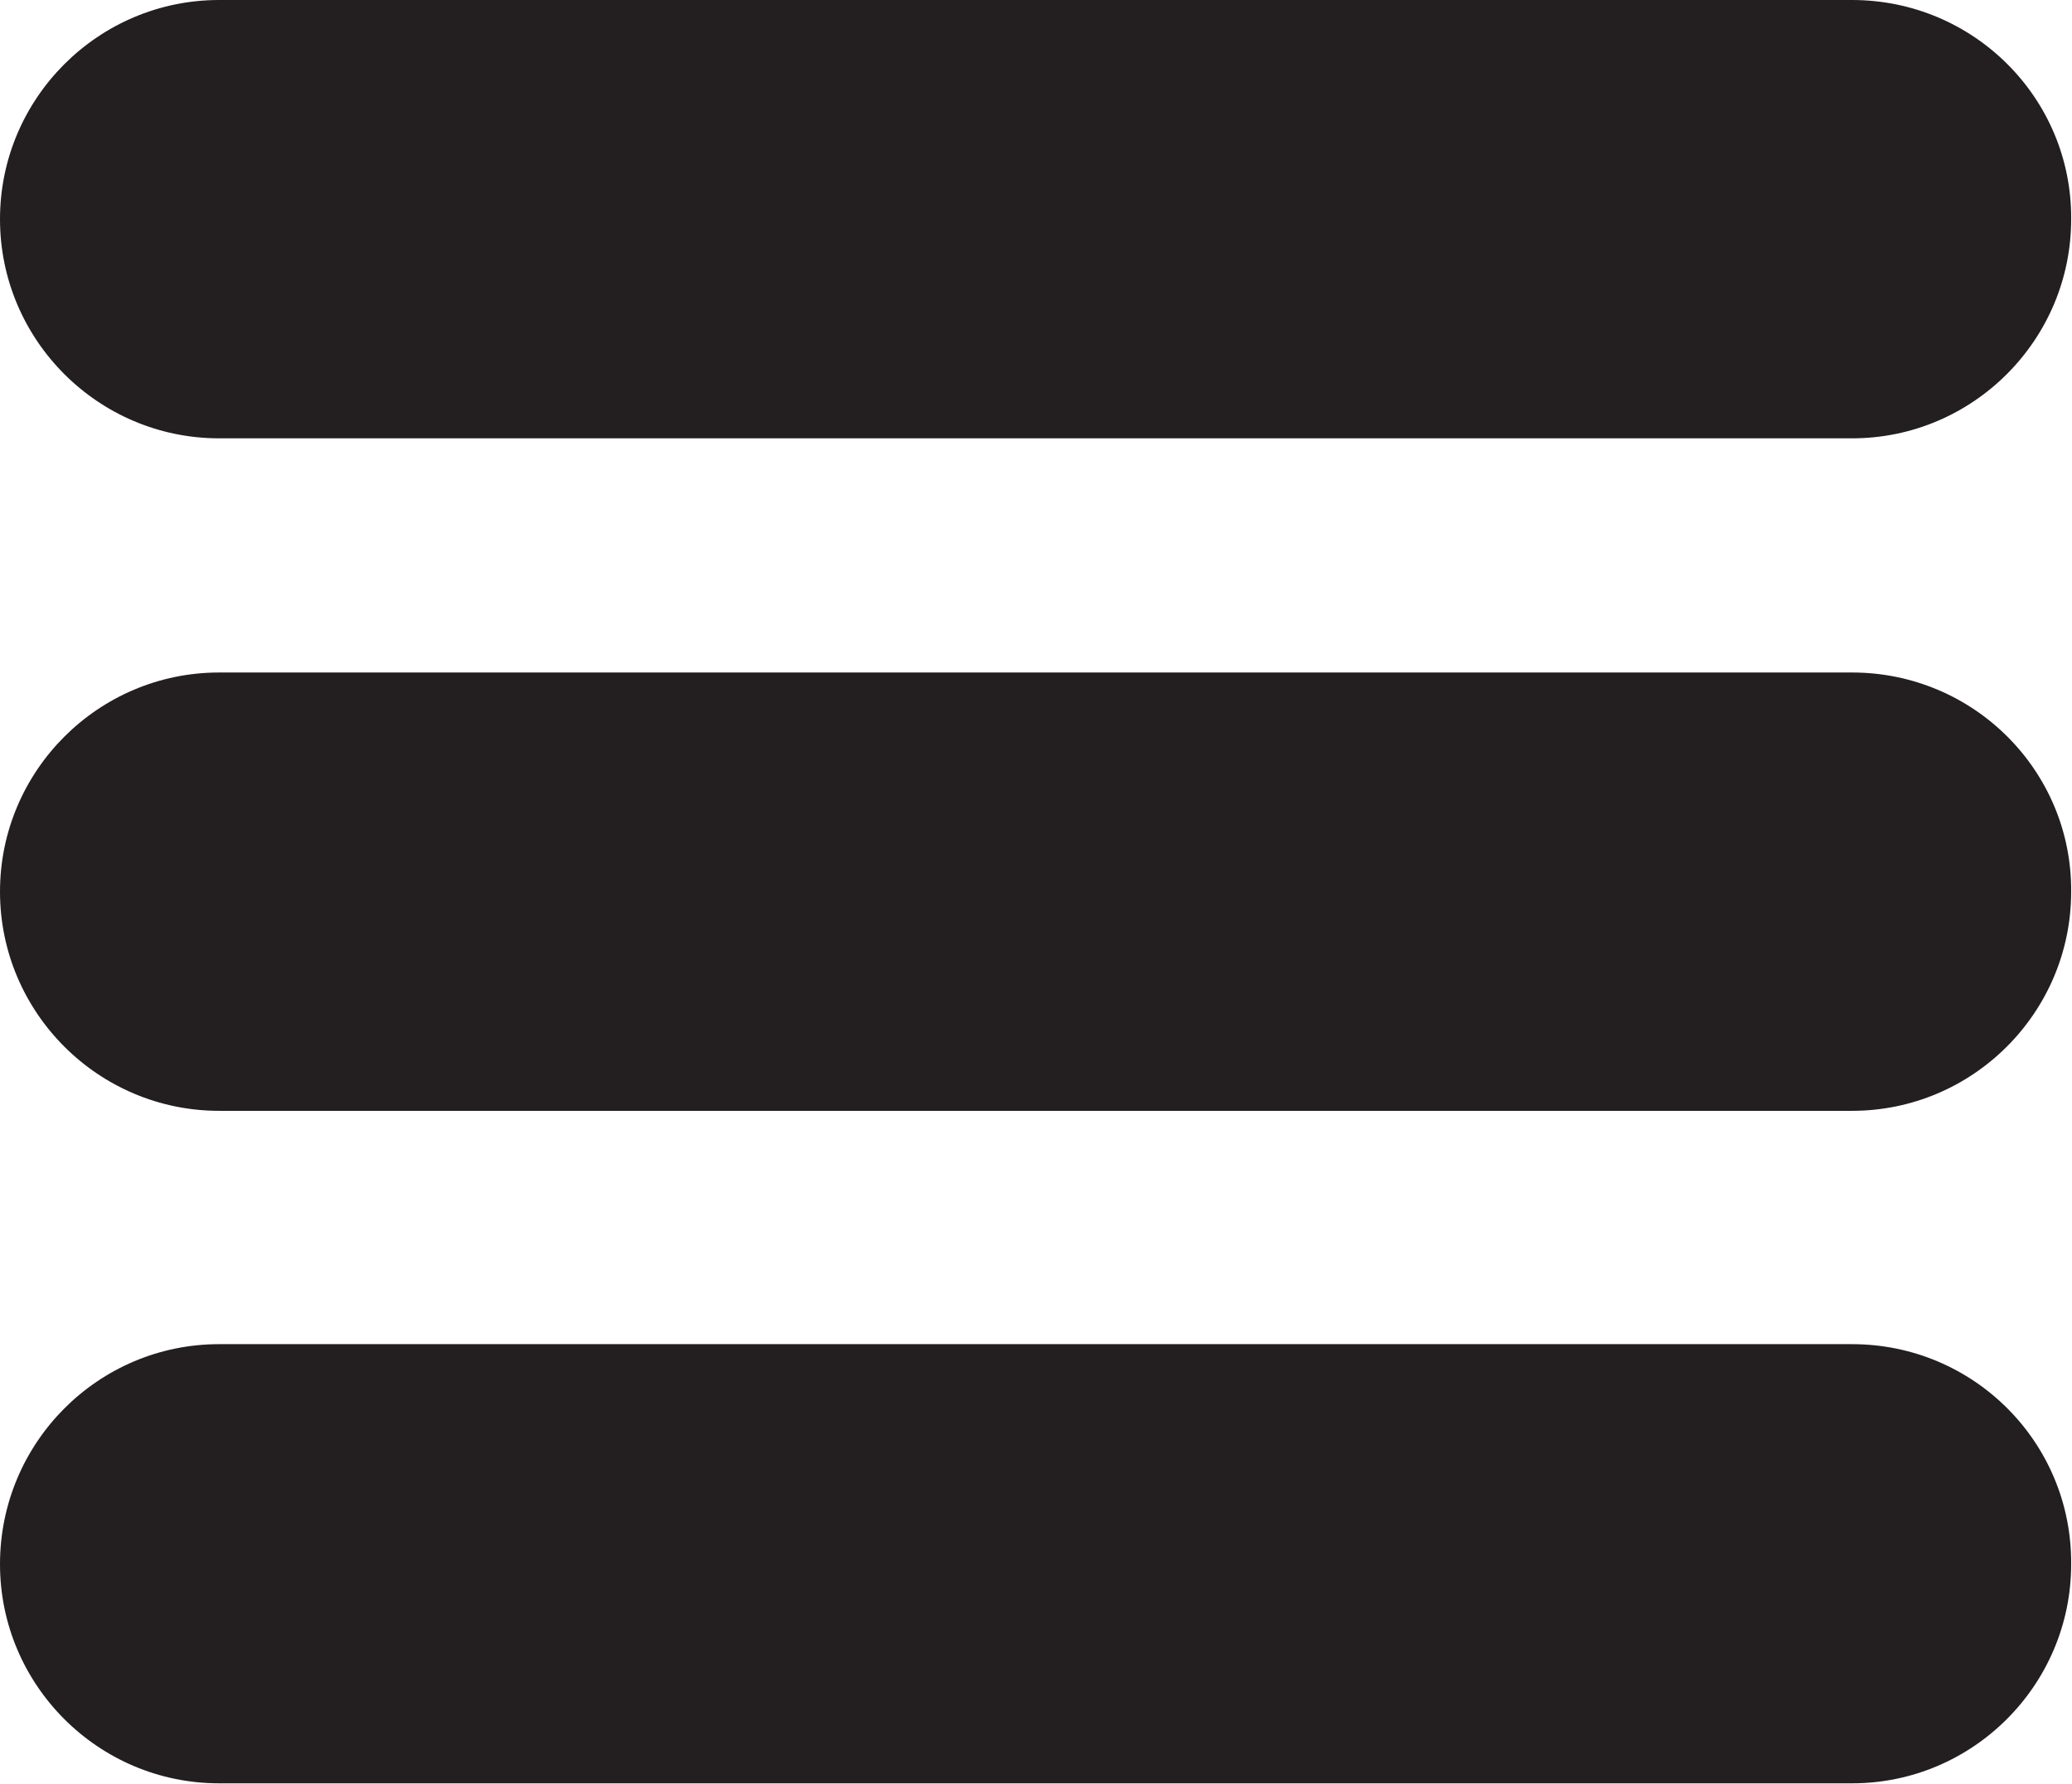
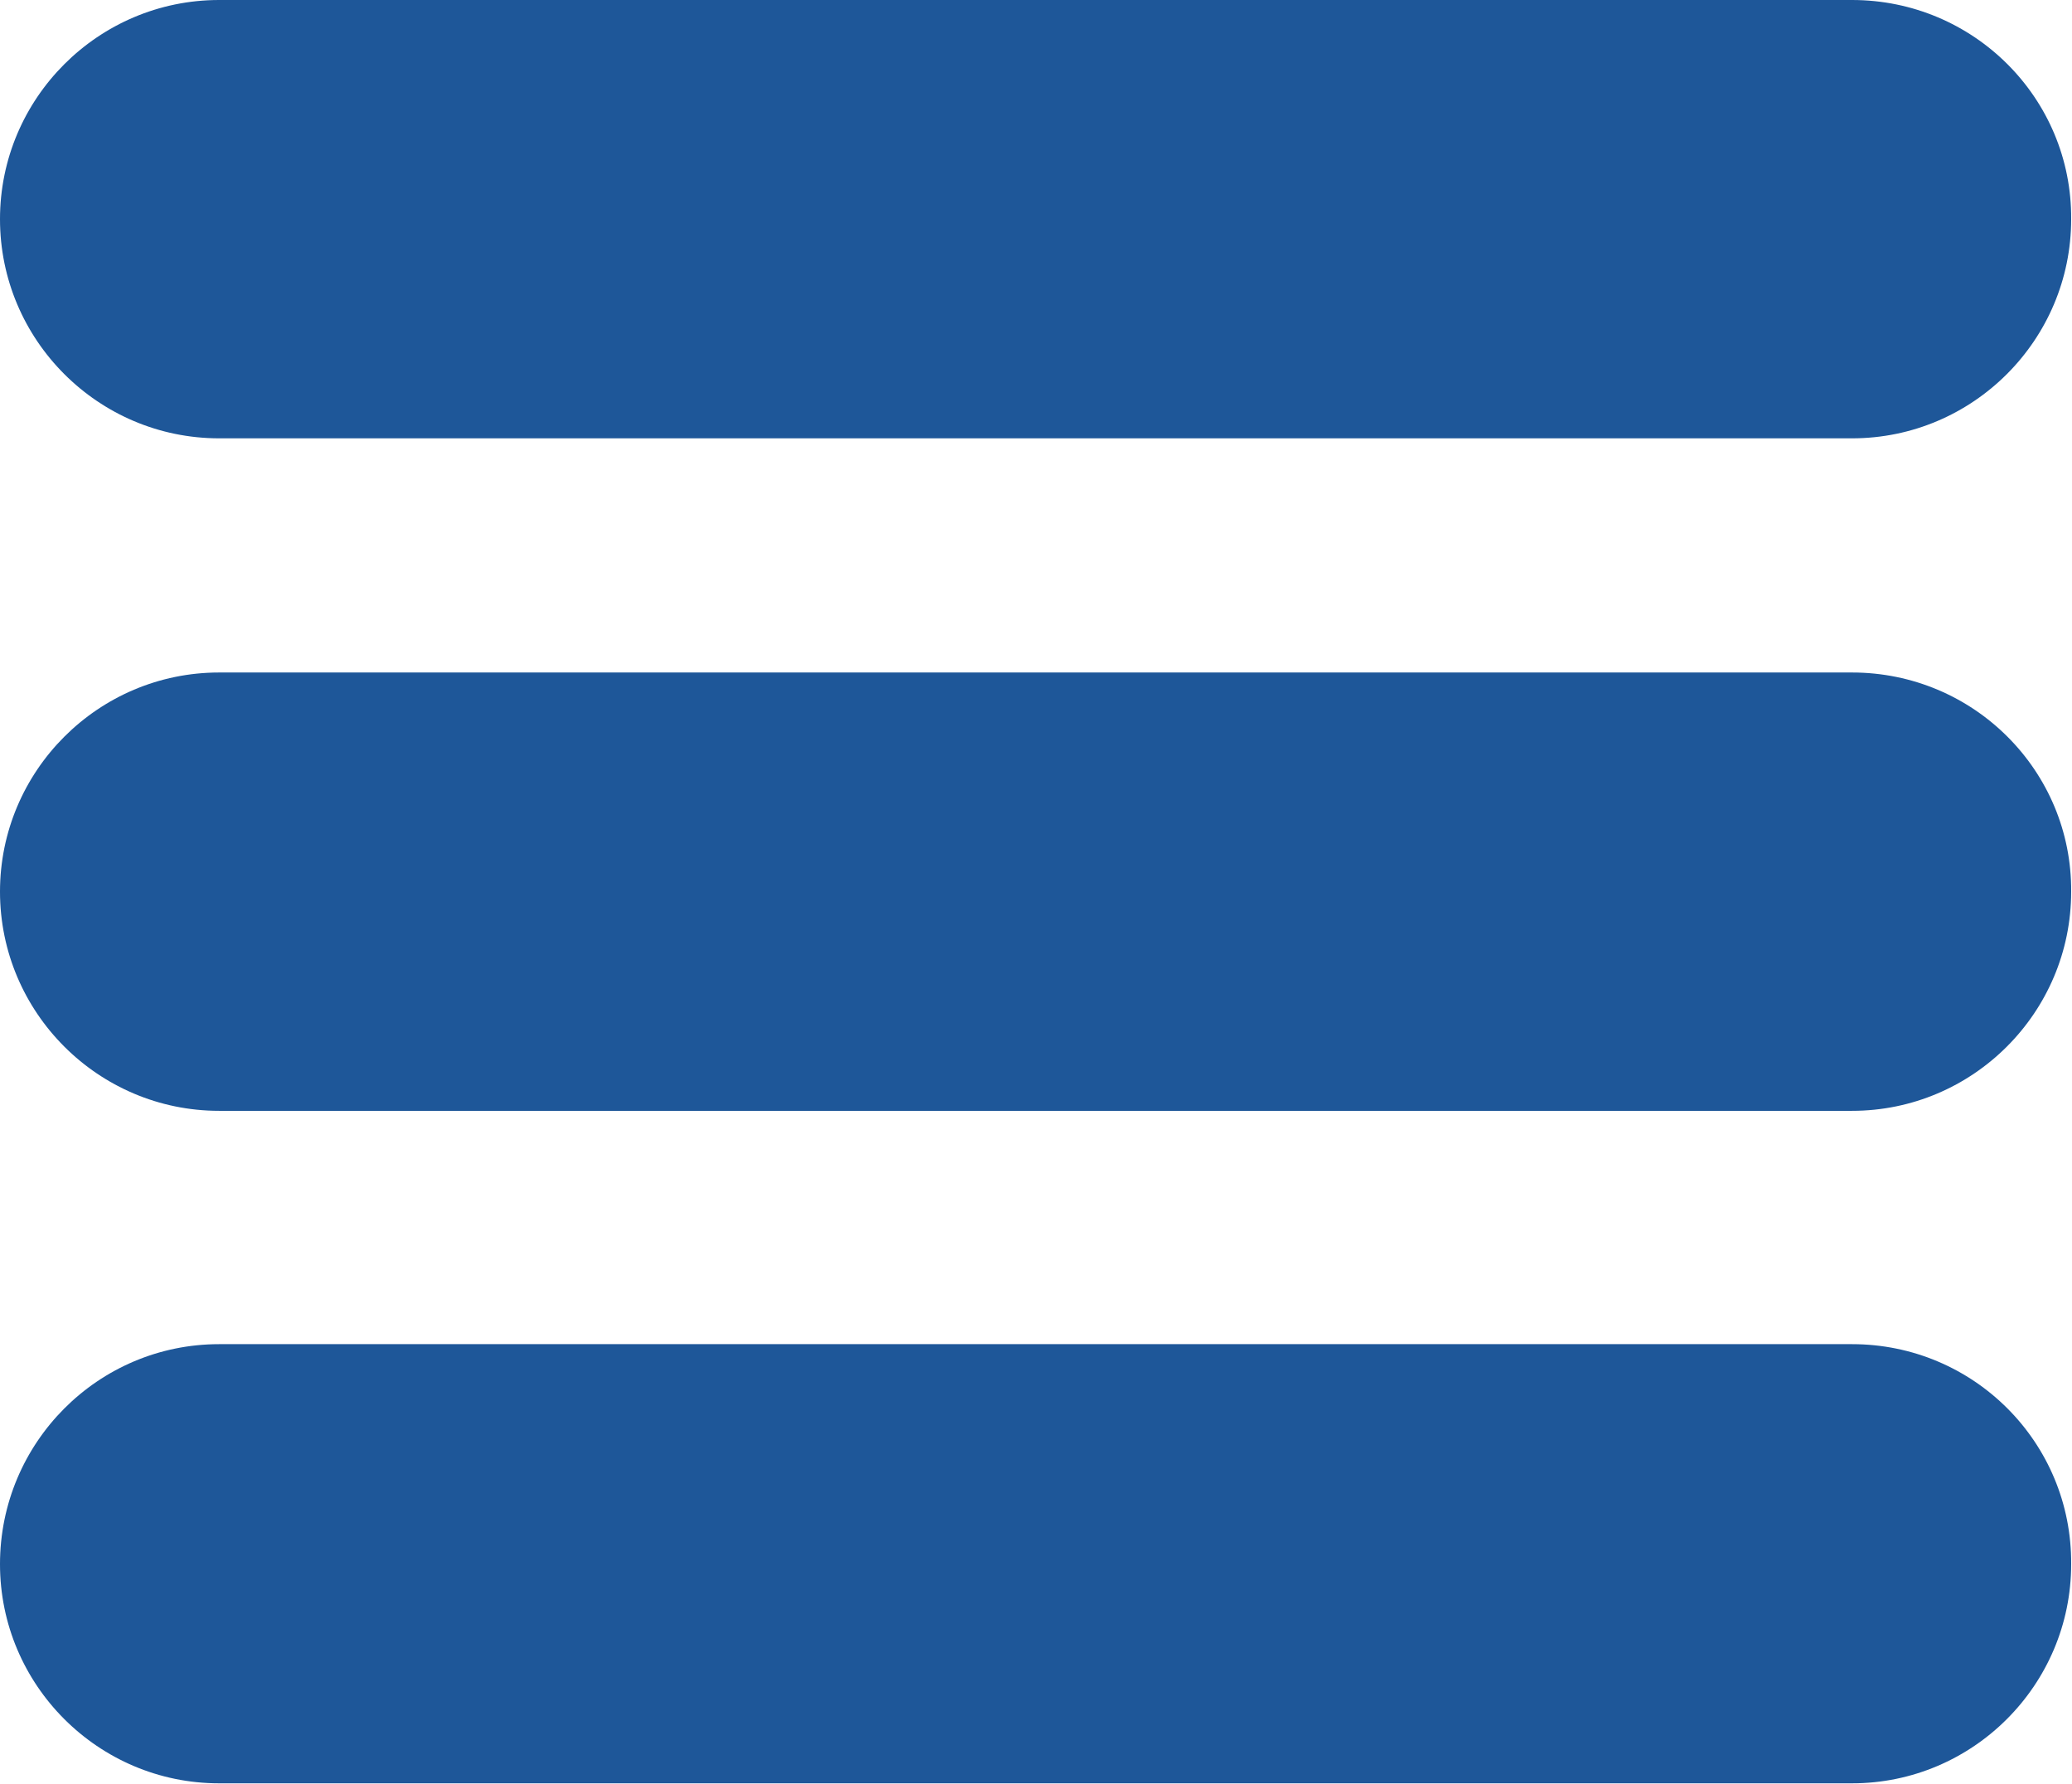
<svg xmlns="http://www.w3.org/2000/svg" version="1.1" id="Layer_1" x="0px" y="0px" viewBox="0 0 248.7 214" style="enable-background:new 0 0 248.7 214;" xml:space="preserve">
  <style type="text/css">
- 	.st0{fill:#231F20;}
+ 	.st0{fill:#1E5799;}
</style>
  <g>
-     <path class="st0" d="M222.3,0h-196C11.8,0,0,11.8,0,26.3v0c0,14.5,11.8,26.3,26.3,26.3h196c14.5,0,26.3-11.8,26.3-26.3v0   C248.7,11.8,236.9,0,222.3,0z" />
-     <path class="st0" d="M222.3,161.3h-196C11.8,161.3,0,173.1,0,187.7v0C0,202.2,11.8,214,26.3,214h196c14.5,0,26.3-11.8,26.3-26.3v0   C248.7,173.1,236.9,161.3,222.3,161.3z" />
-     <path class="st0" d="M222.3,80.7h-196C11.8,80.7,0,92.5,0,107v0c0,14.5,11.8,26.3,26.3,26.3h196c14.5,0,26.3-11.8,26.3-26.3v0   C248.7,92.5,236.9,80.7,222.3,80.7z" />
+     <path class="st0" d="M222.3,0h-196C11.8,0,0,11.8,0,26.3l0,0c0,14.5,11.8,26.3,26.3,26.3h196c14.5,0,26.3-11.8,26.3-26.3l0,0   C248.7,11.8,236.9,0,222.3,0z" />
+     <path class="st0" d="M222.3,161.3h-196C11.8,161.3,0,173.1,0,187.7l0,0C0,202.2,11.8,214,26.3,214h196c14.5,0,26.3-11.8,26.3-26.3   l0,0C248.7,173.1,236.9,161.3,222.3,161.3z" />
+     <path class="st0" d="M222.3,80.7h-196C11.8,80.7,0,92.5,0,107l0,0c0,14.5,11.8,26.3,26.3,26.3h196c14.5,0,26.3-11.8,26.3-26.3l0,0   C248.7,92.5,236.9,80.7,222.3,80.7z" />
  </g>
</svg>
